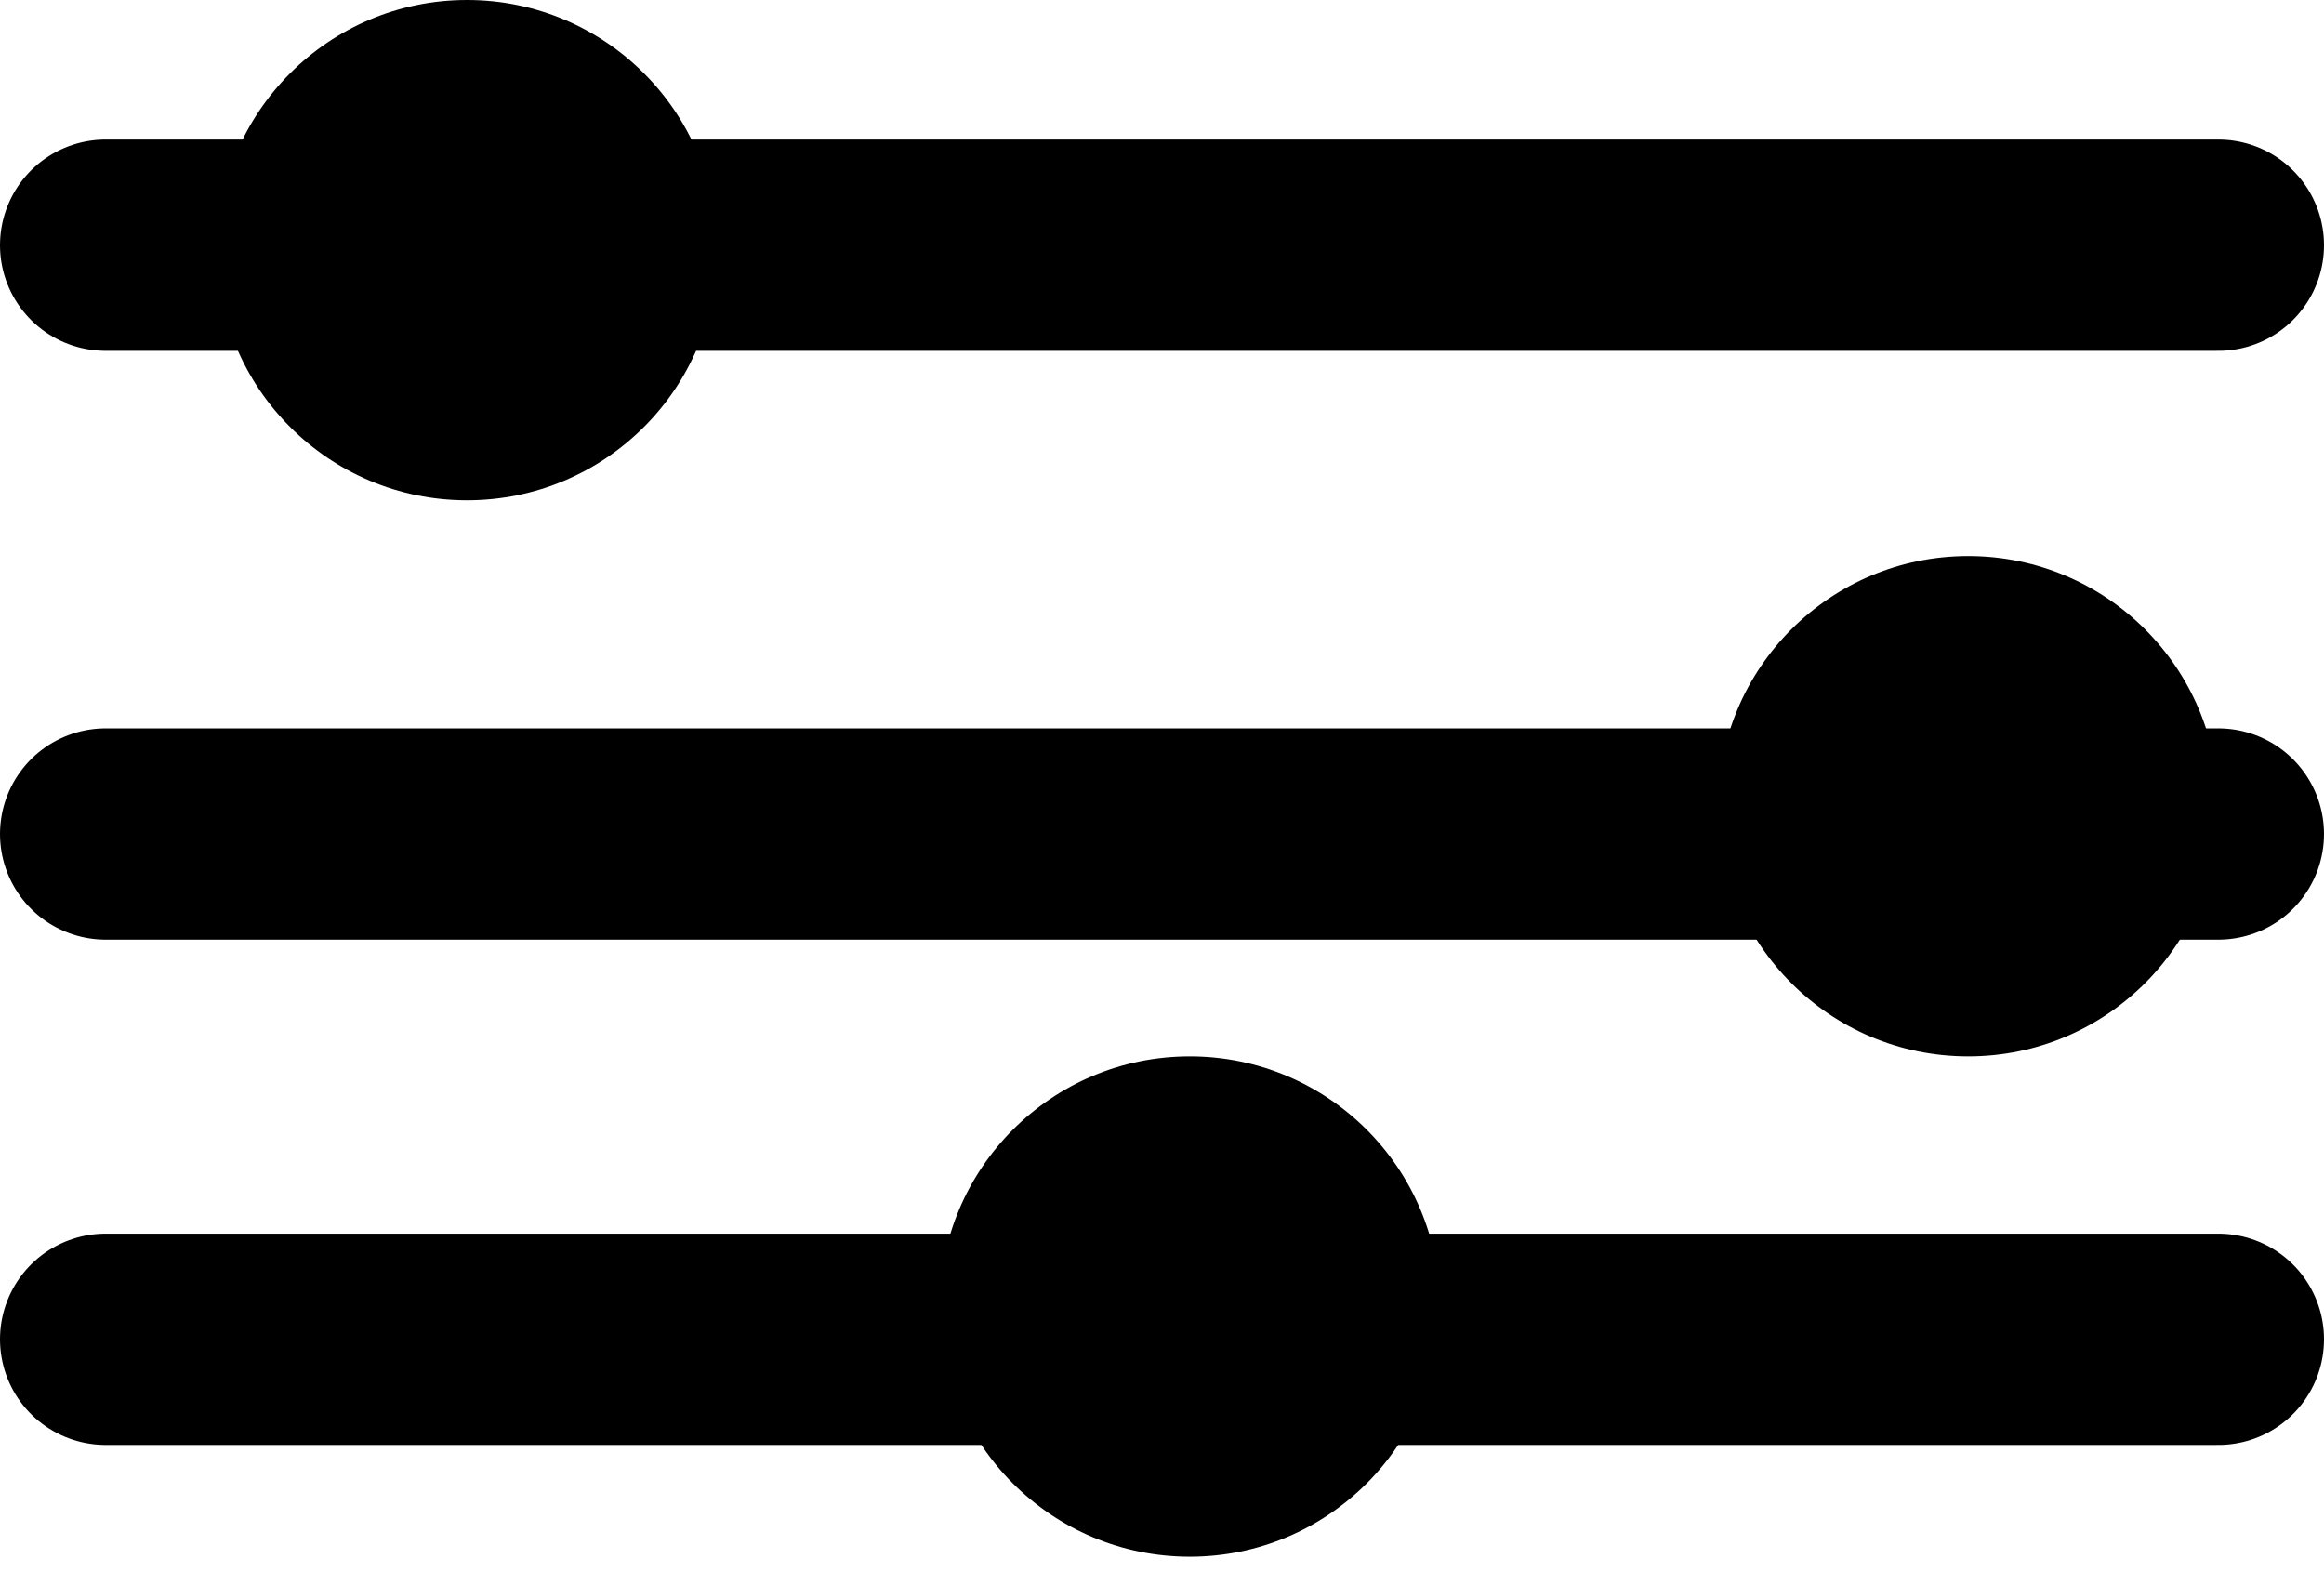
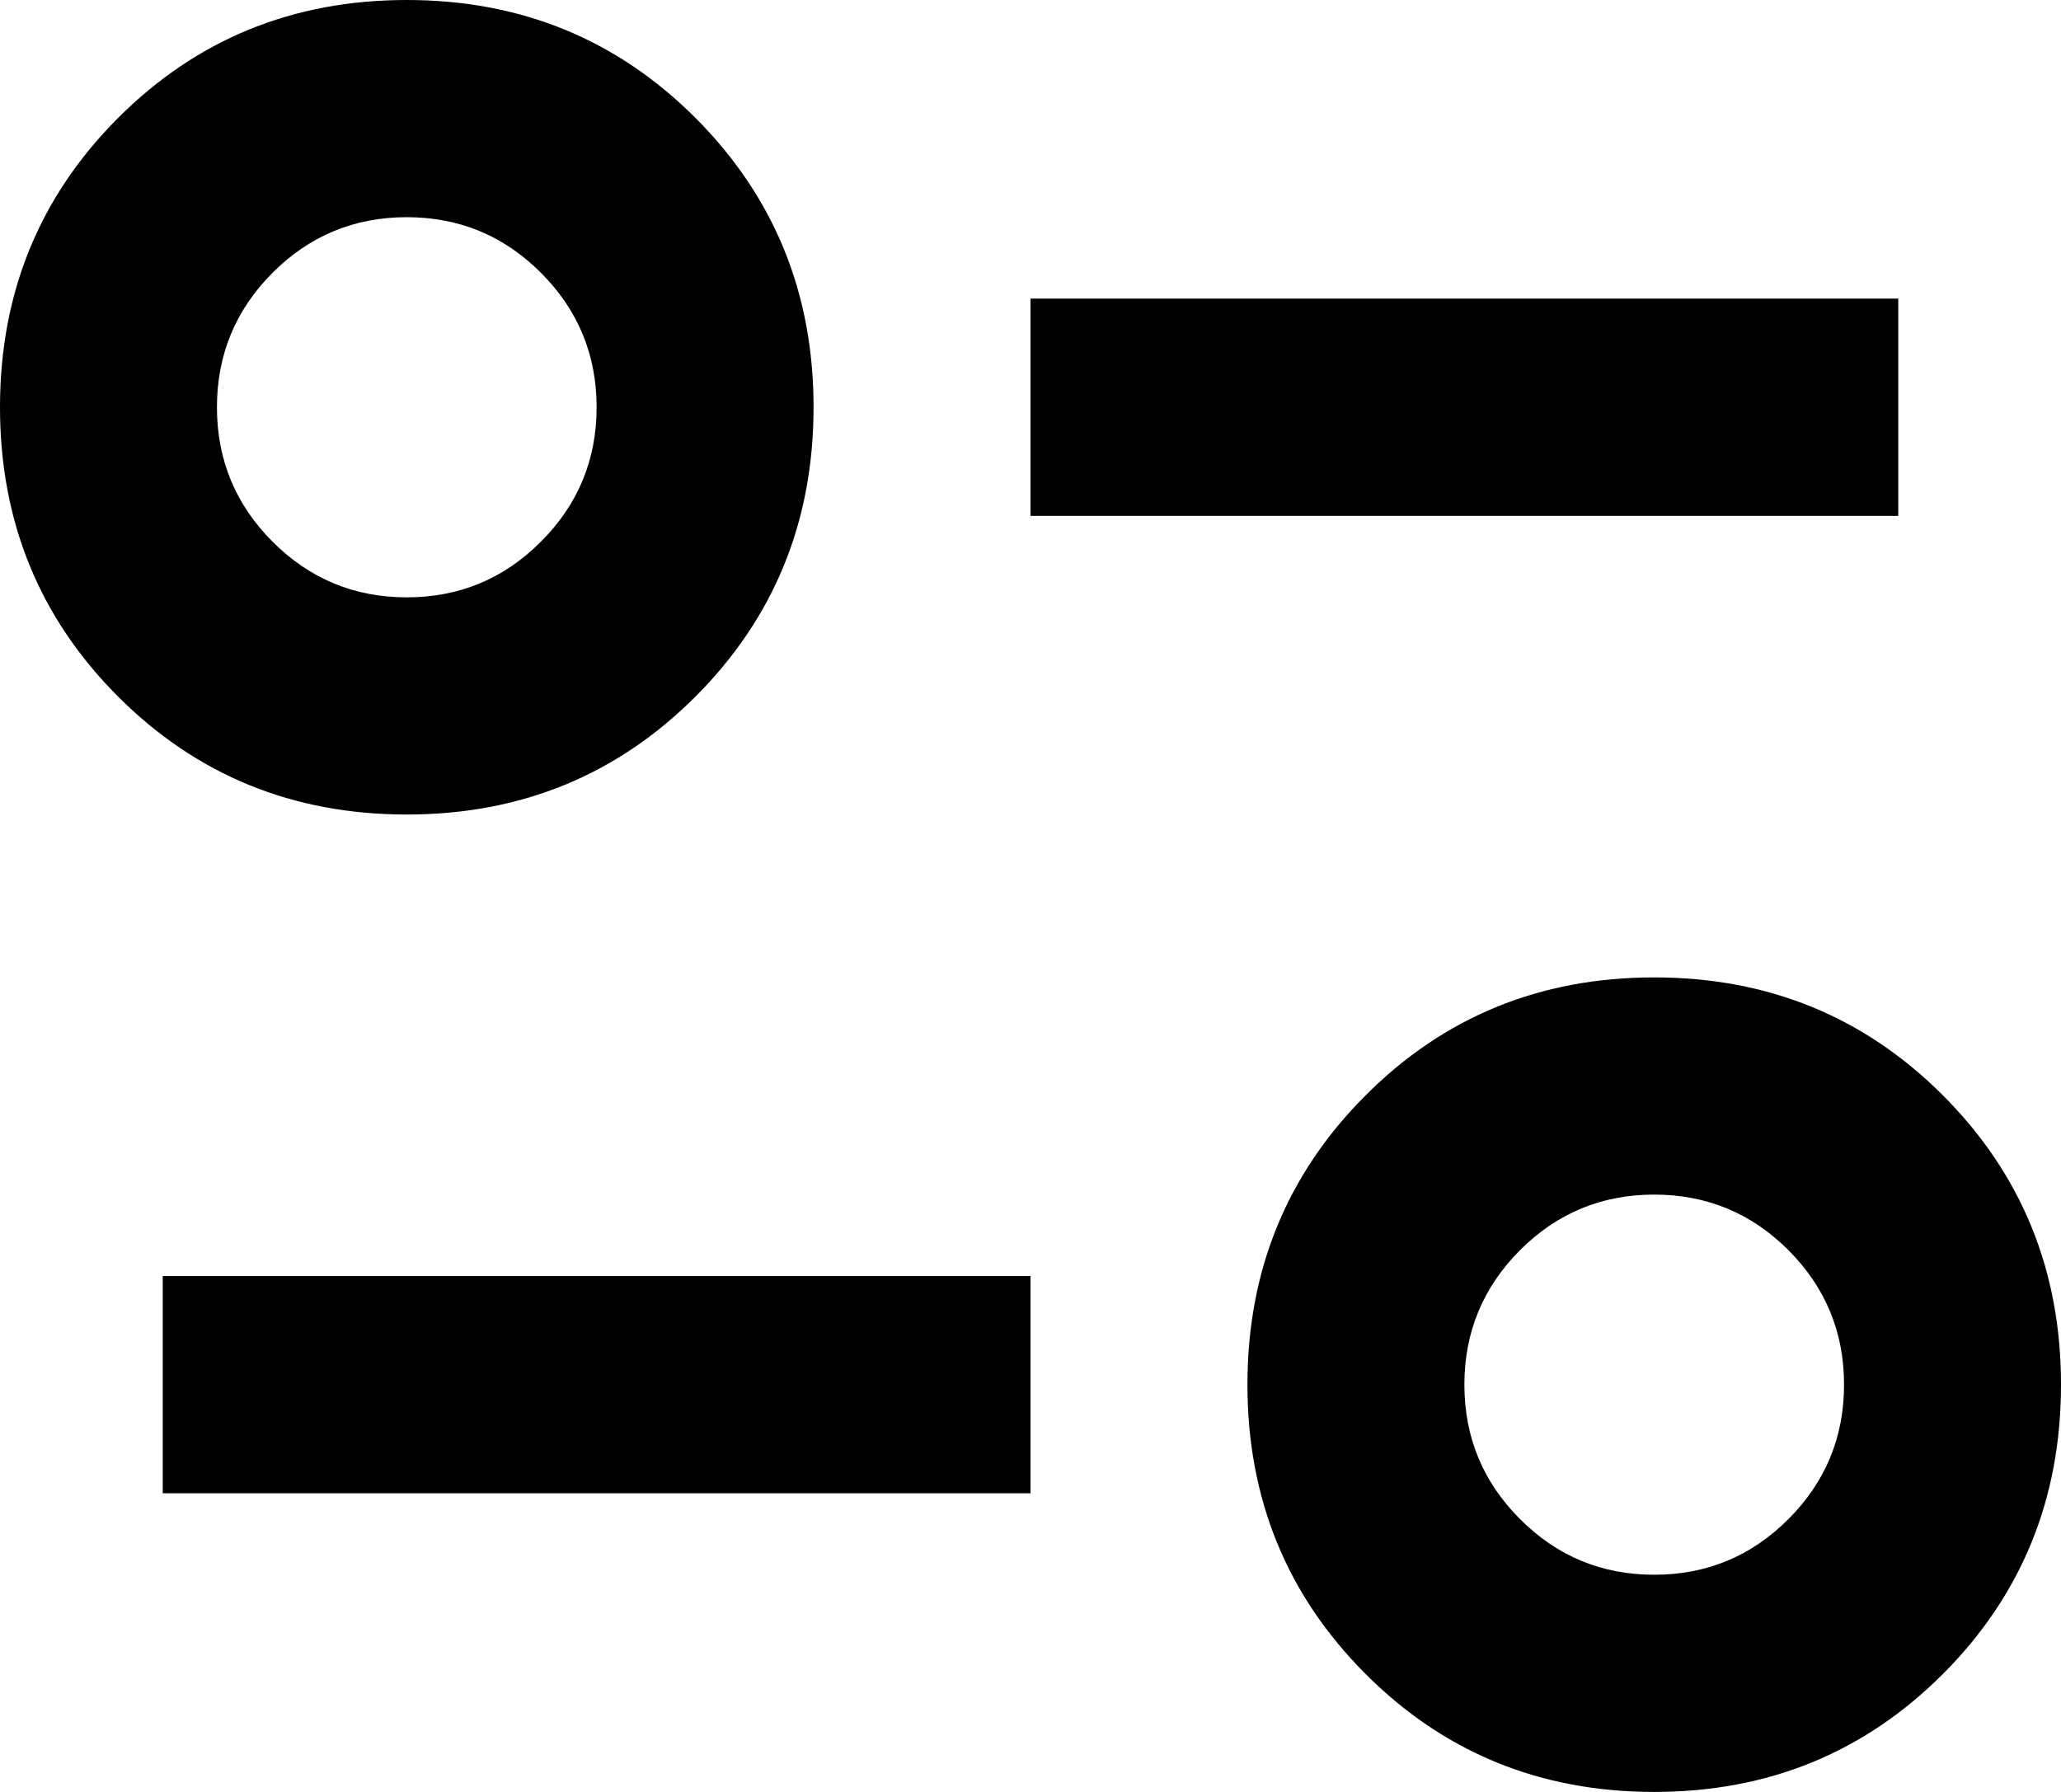
- <svg xmlns="http://www.w3.org/2000/svg" width="22" height="15" viewBox="0 0 22 15" fill="none">
-   <path d="M1 2.321H21" stroke="black" stroke-width="2" stroke-linecap="round" />
-   <path d="M1 7.895H21" stroke="black" stroke-width="2" stroke-linecap="round" />
-   <path d="M1 12.678H21" stroke="black" stroke-width="2" stroke-linecap="round" />
-   <circle cx="4.421" cy="2.368" r="2.368" fill="black" />
-   <circle cx="11.263" cy="12.368" r="2.368" fill="black" />
-   <circle cx="18.632" cy="7.632" r="2.368" fill="black" />
+ <svg xmlns="http://www.w3.org/2000/svg" width="23" height="20" viewBox="0 0 23 20" fill="none">
+   <path d="M18.46 20C17.189 20 16.115 19.561 15.238 18.682C14.36 17.803 13.921 16.727 13.921 15.454C13.921 14.182 14.36 13.106 15.238 12.227C16.115 11.348 17.189 10.909 18.46 10.909C19.732 10.909 20.806 11.348 21.684 12.227C22.561 13.106 23 14.182 23 15.454C23 16.727 22.561 17.803 21.684 18.682C20.806 19.561 19.732 20 18.46 20ZM18.46 17.576C19.046 17.576 19.545 17.369 19.959 16.954C20.372 16.54 20.579 16.04 20.579 15.454C20.579 14.869 20.372 14.369 19.959 13.954C19.545 13.54 19.046 13.333 18.46 13.333C17.875 13.333 17.376 13.54 16.962 13.954C16.549 14.369 16.342 14.869 16.342 15.454C16.342 16.04 16.549 16.54 16.962 16.954C17.376 17.369 17.875 17.576 18.46 17.576ZM1.816 16.667V14.242H11.5V16.667H1.816ZM4.539 9.091C3.268 9.091 2.194 8.652 1.316 7.773C0.439 6.894 0 5.818 0 4.545C0 3.273 0.439 2.197 1.316 1.318C2.194 0.439 3.268 0 4.539 0C5.811 0 6.885 0.439 7.763 1.318C8.64 2.197 9.079 3.273 9.079 4.545C9.079 5.818 8.64 6.894 7.763 7.773C6.885 8.652 5.811 9.091 4.539 9.091ZM4.539 6.667C5.125 6.667 5.624 6.46 6.037 6.045C6.451 5.631 6.658 5.131 6.658 4.545C6.658 3.96 6.451 3.46 6.037 3.045C5.624 2.631 5.125 2.424 4.539 2.424C3.954 2.424 3.455 2.631 3.041 3.045C2.628 3.46 2.421 3.96 2.421 4.545C2.421 5.131 2.628 5.631 3.041 6.045C3.455 6.46 3.954 6.667 4.539 6.667ZM11.5 5.758V3.333H21.184V5.758H11.5Z" fill="black" />
</svg>
